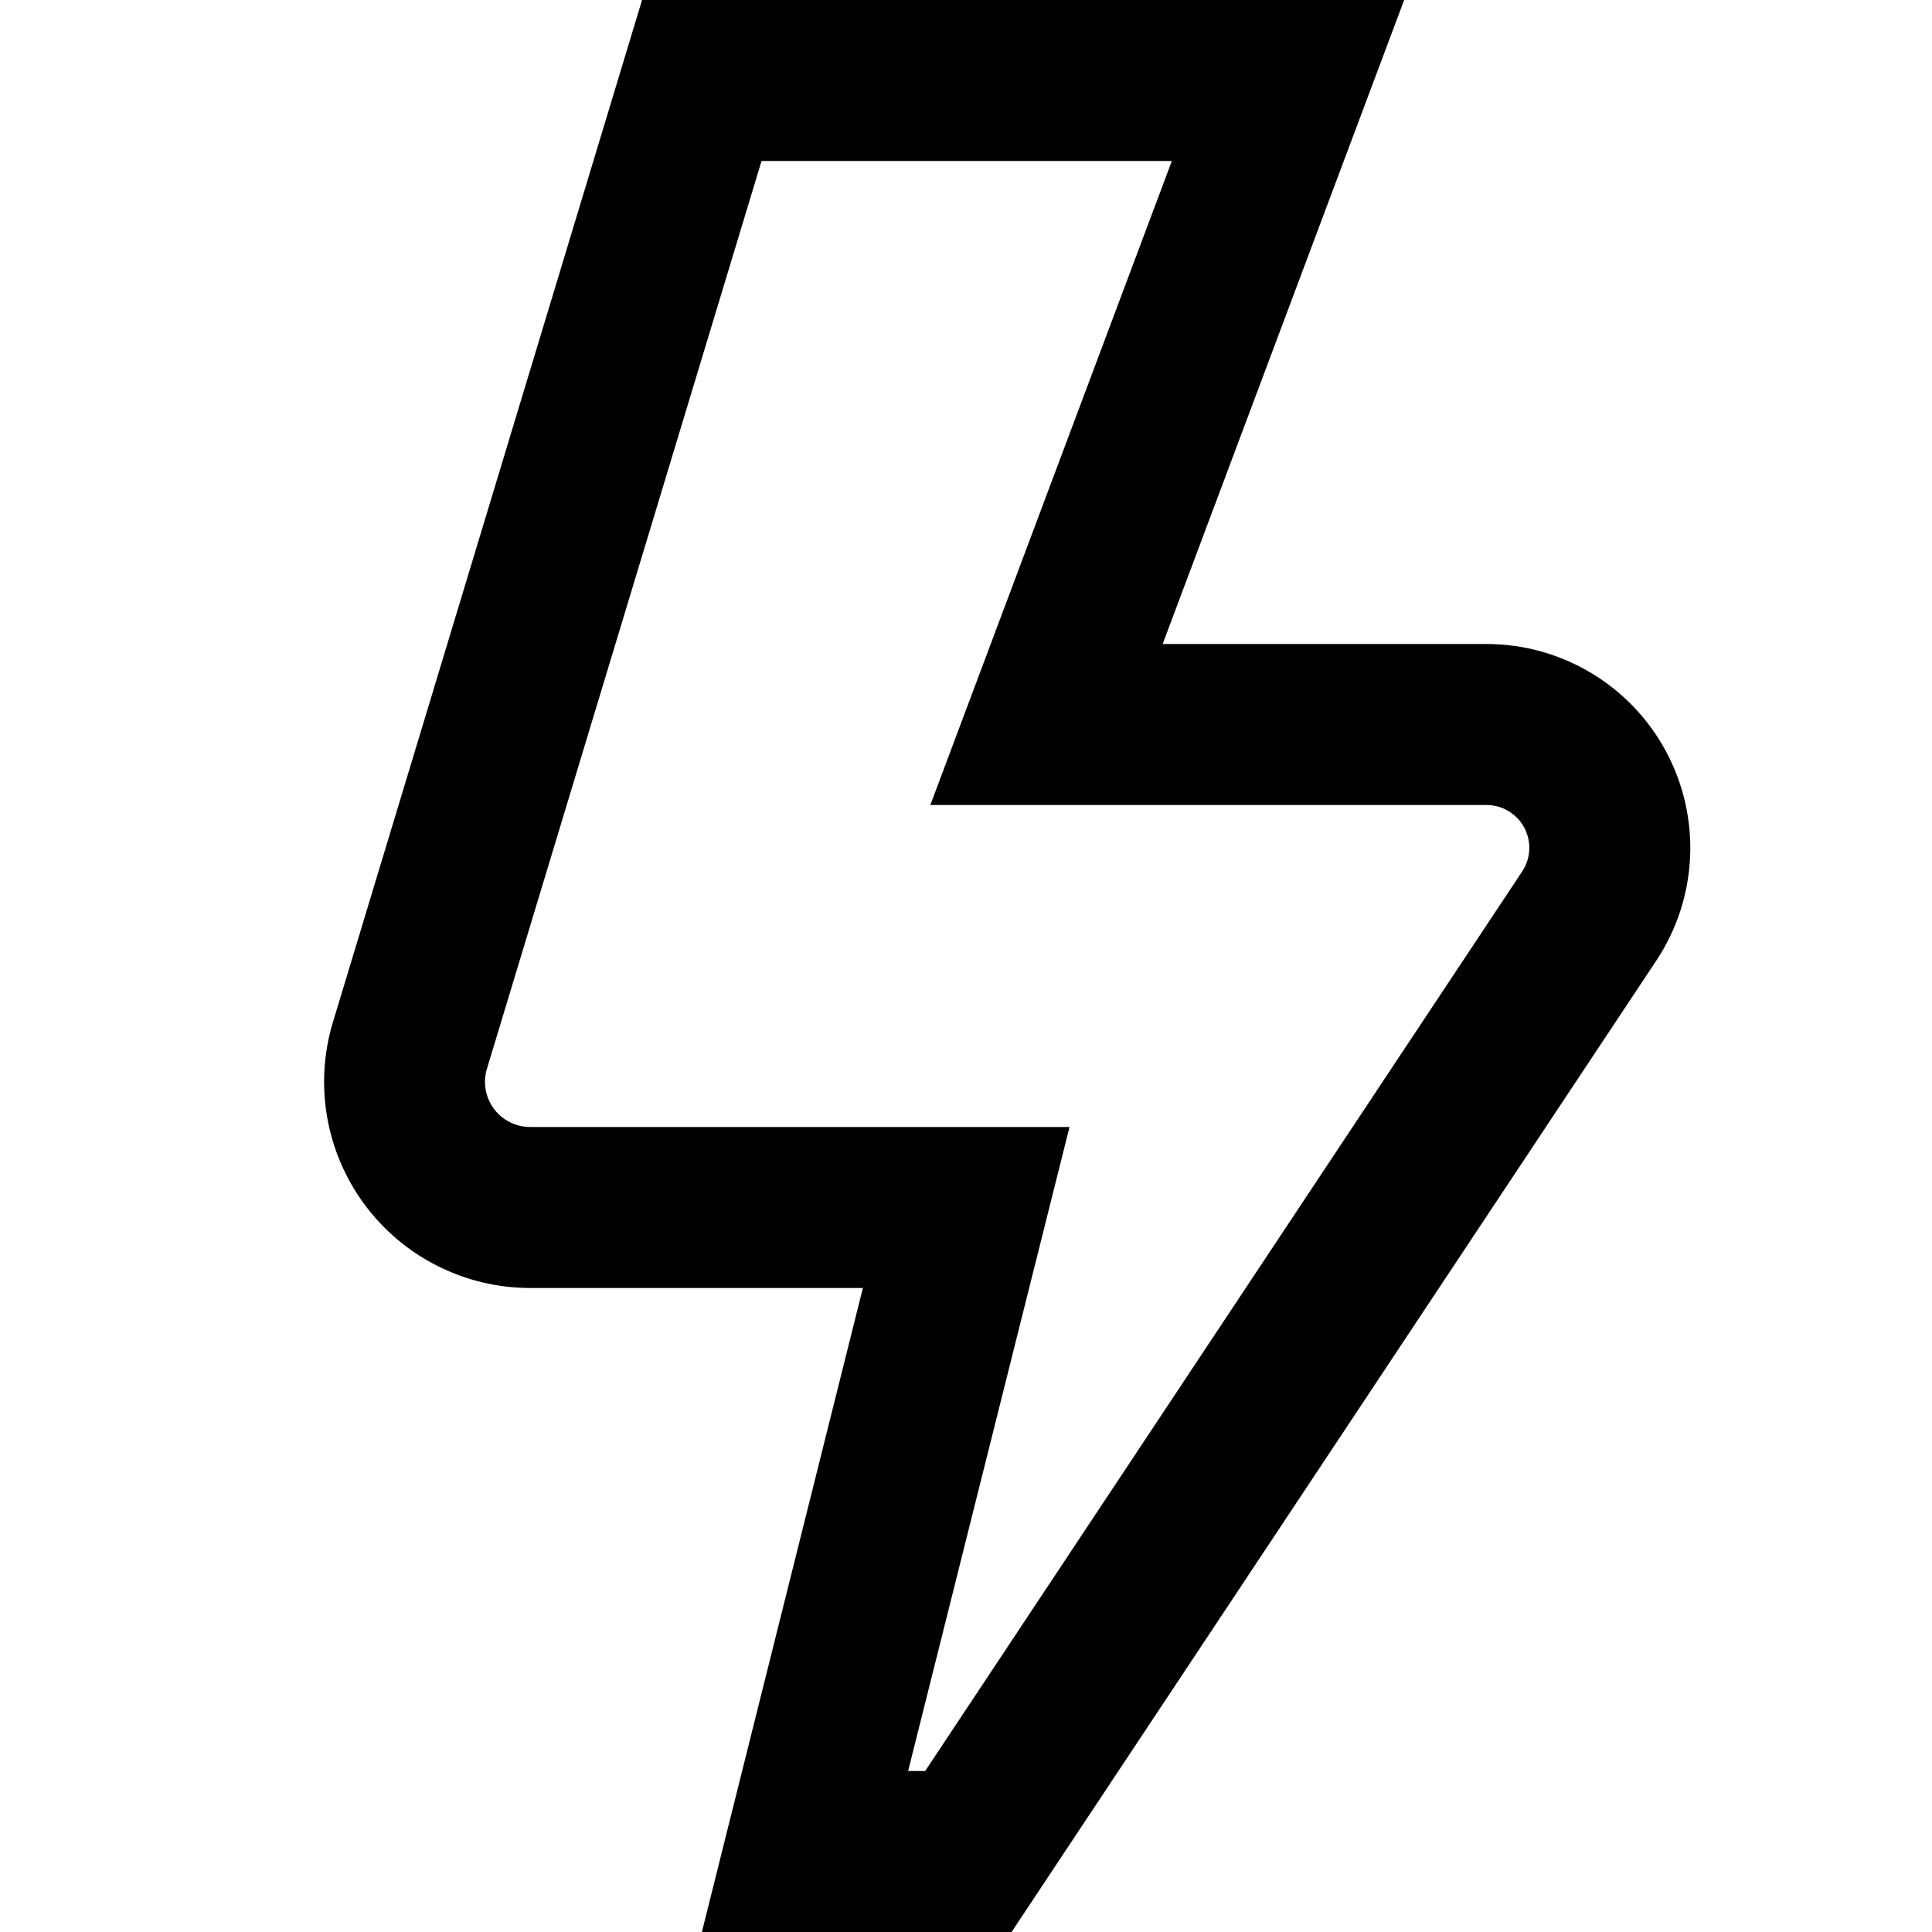
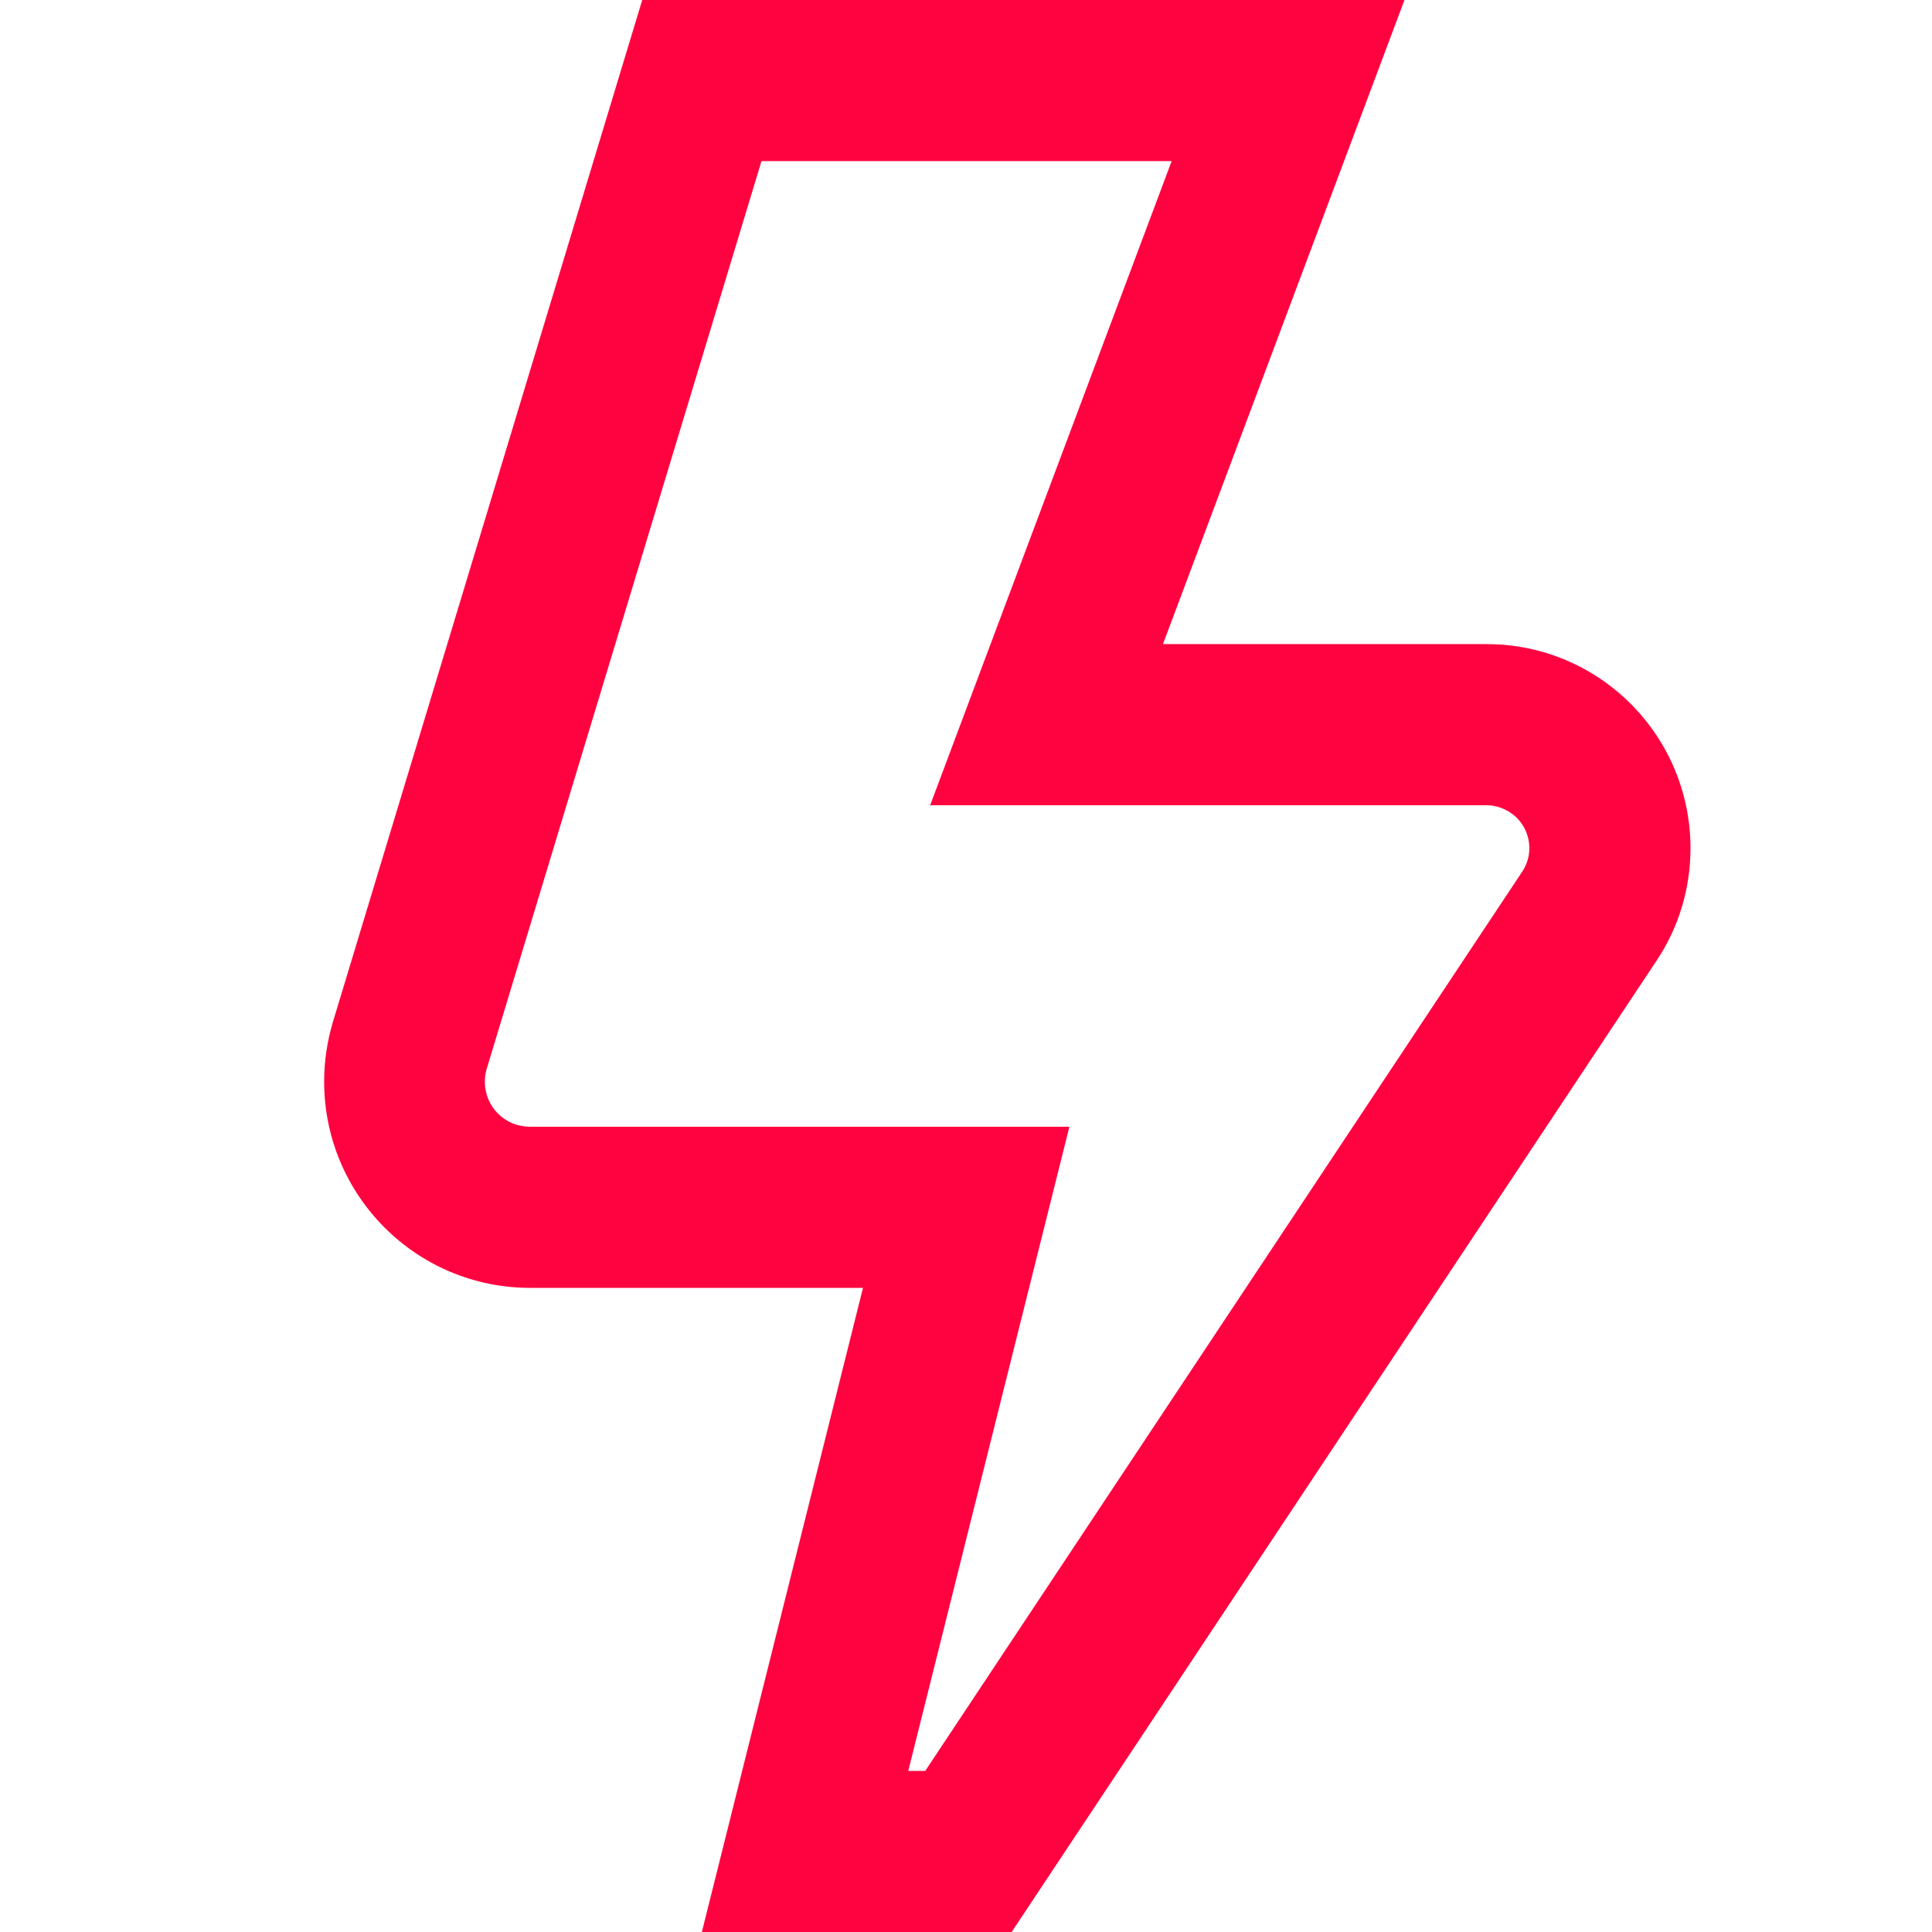
- <svg xmlns="http://www.w3.org/2000/svg" id="Layer_1" data-name="Layer 1" viewBox="0 0 24 24" width="512" height="512">
-   <path d="M12.566,24H8.719l2-8H6.586a2.561,2.561,0,0,1-2.451-3.3L7.976,0h9.467l-3,8h4.023a2.533,2.533,0,0,1,2.11,3.932Zm-1.285-2h.212l7.416-11.174A.532.532,0,0,0,18.466,10H11.557l3-8H9.46L6.049,13.276A.561.561,0,0,0,6.586,14h6.7Z" />
+ <svg xmlns="http://www.w3.org/2000/svg" version="1.1" id="Layer_1" x="0px" y="0px" viewBox="0 0 512 512" style="enable-background:new 0 0 512 512;" xml:space="preserve">
+   <style type="text/css">
+ 	.st0{fill:#FF0340;}
+ </style>
+   <path class="st0" d="M268.1,512H186l42.7-170.7h-88.2c-30.2,0-54.6-24.5-54.6-54.7c0-5.3,0.8-10.6,2.3-15.7L170.2,0h202l-64,170.7  h85.8c29.8,0,54,24.2,54,54.1c0,10.6-3.1,21-9,29.8L268.1,512z M240.7,469.3h4.5L403.4,231c3.5-5.2,2-12.3-3.2-15.7  c-1.9-1.2-4-1.9-6.3-1.9H246.5l64-170.7H201.8L129,283.2c-1.9,6.3,1.6,13,8,14.9c1.1,0.3,2.3,0.5,3.5,0.5h142.9L240.7,469.3z" />
</svg>
